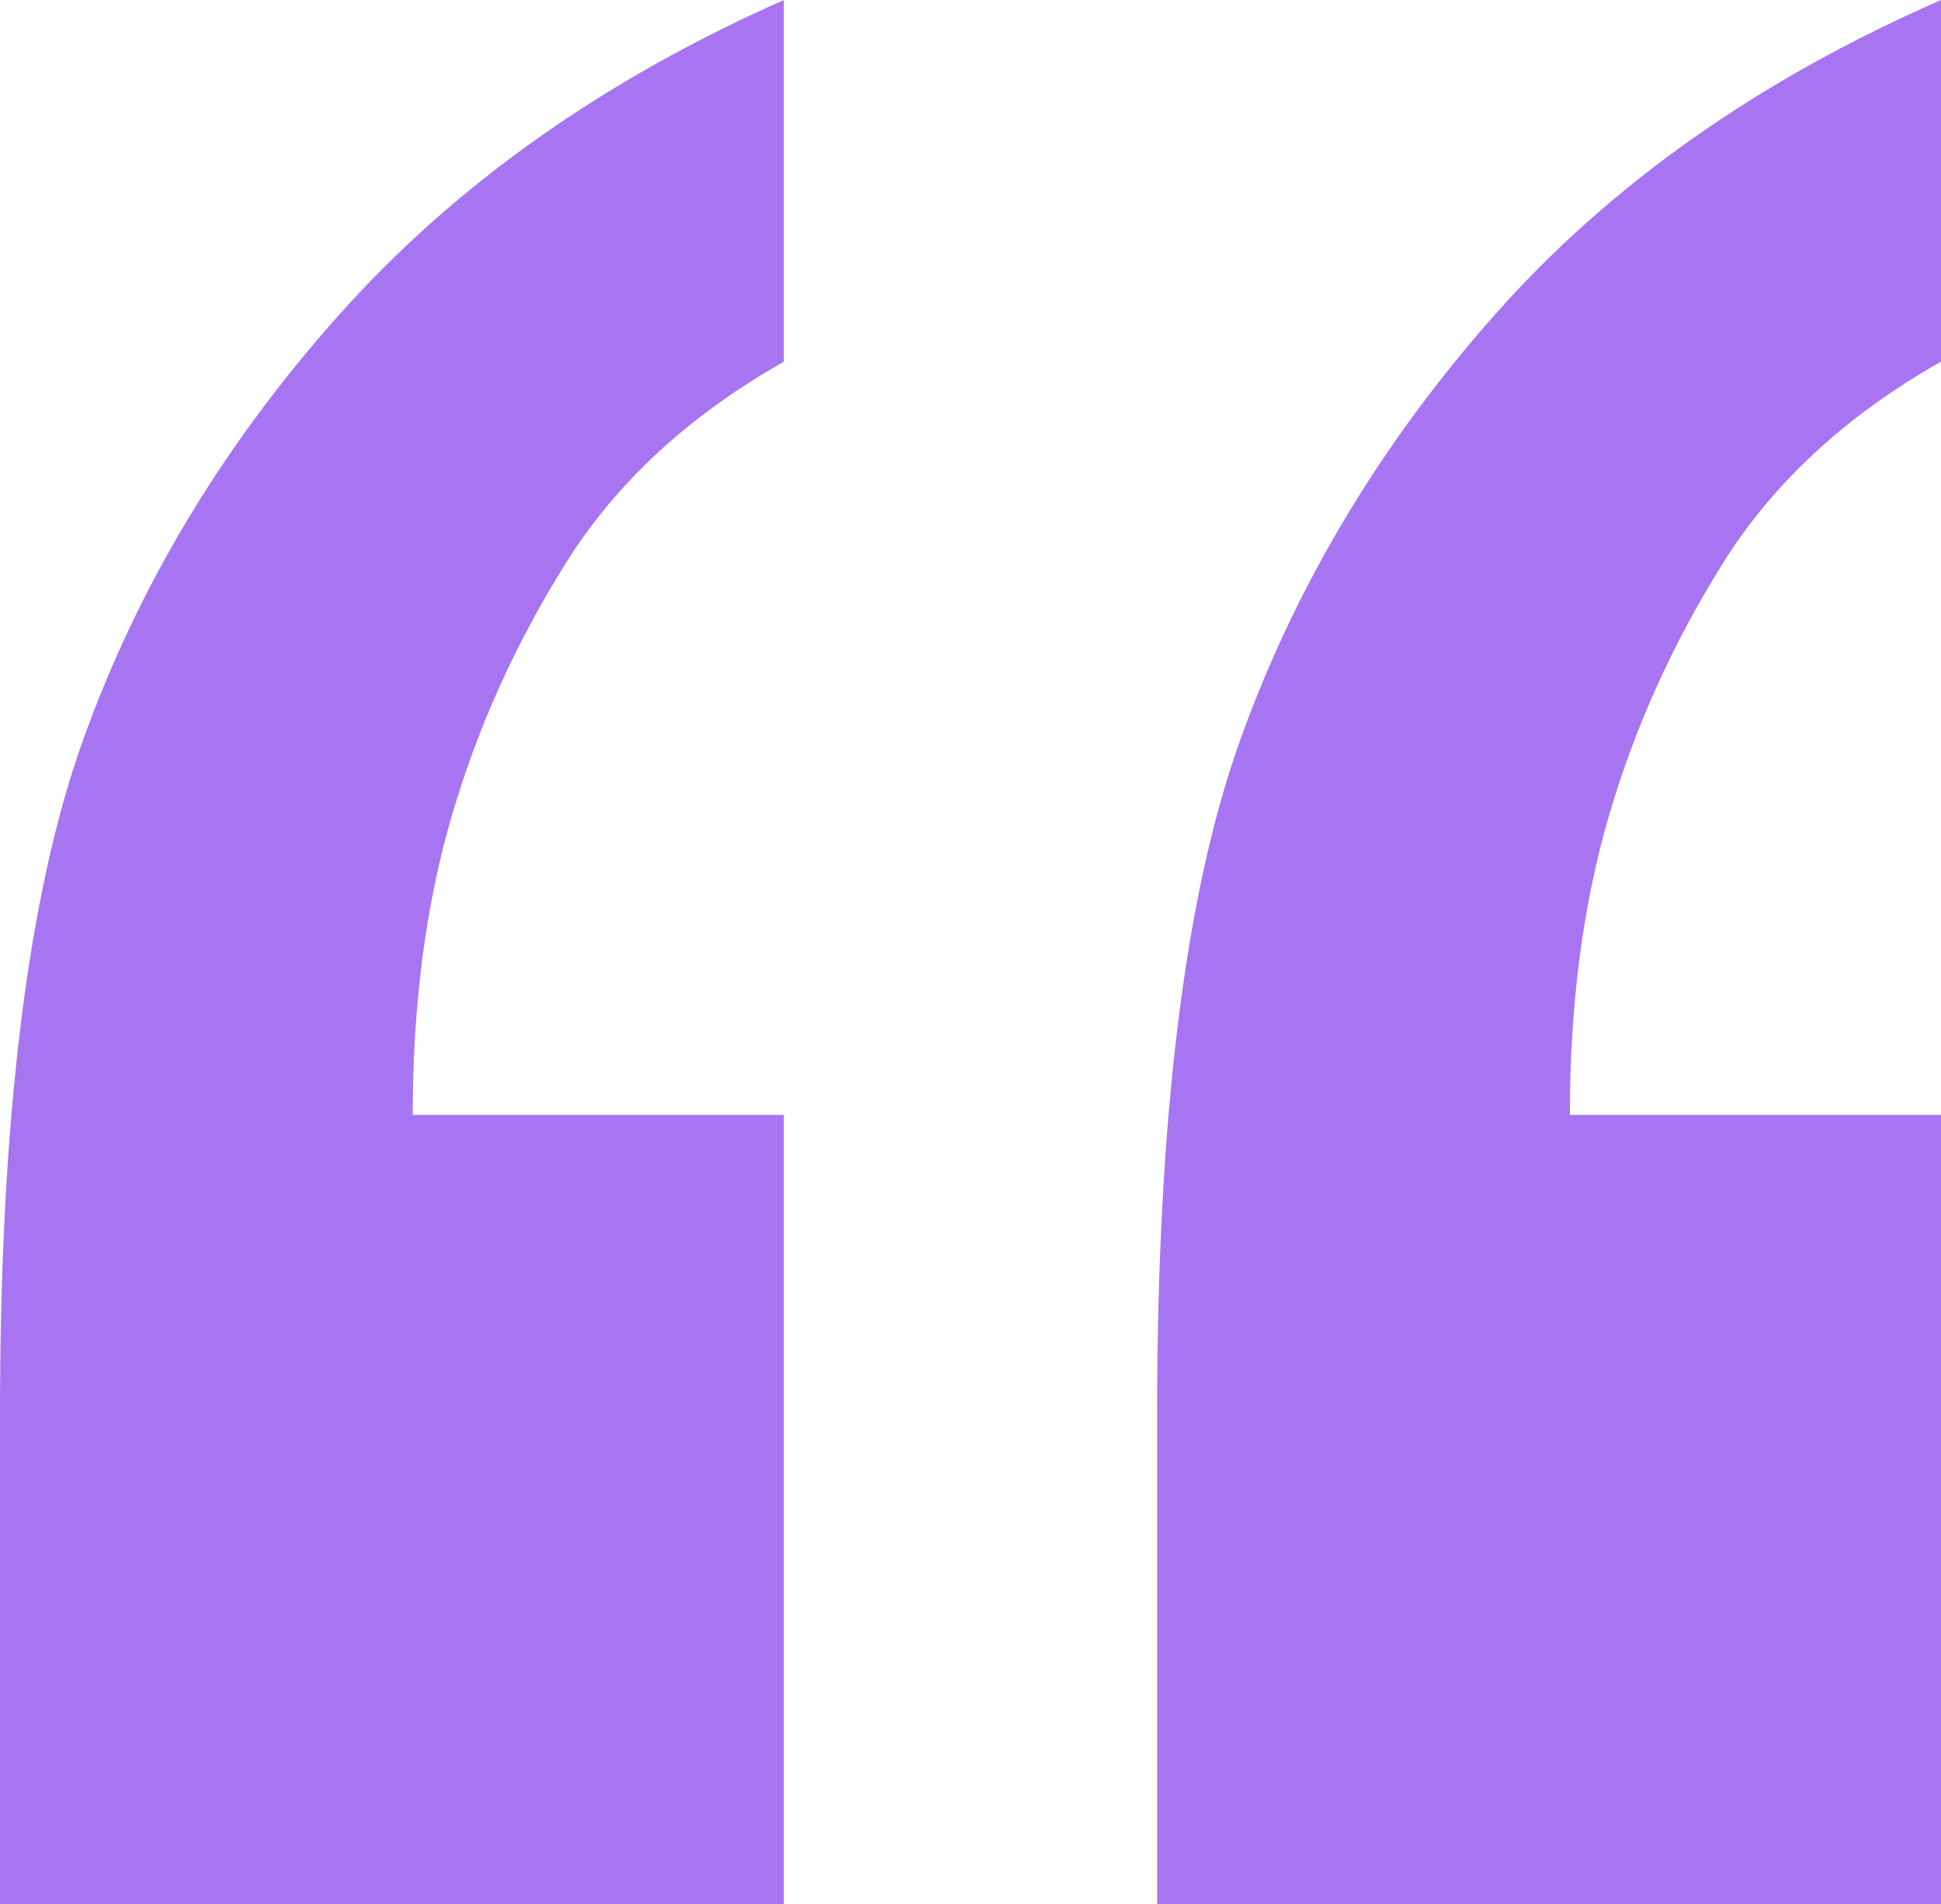
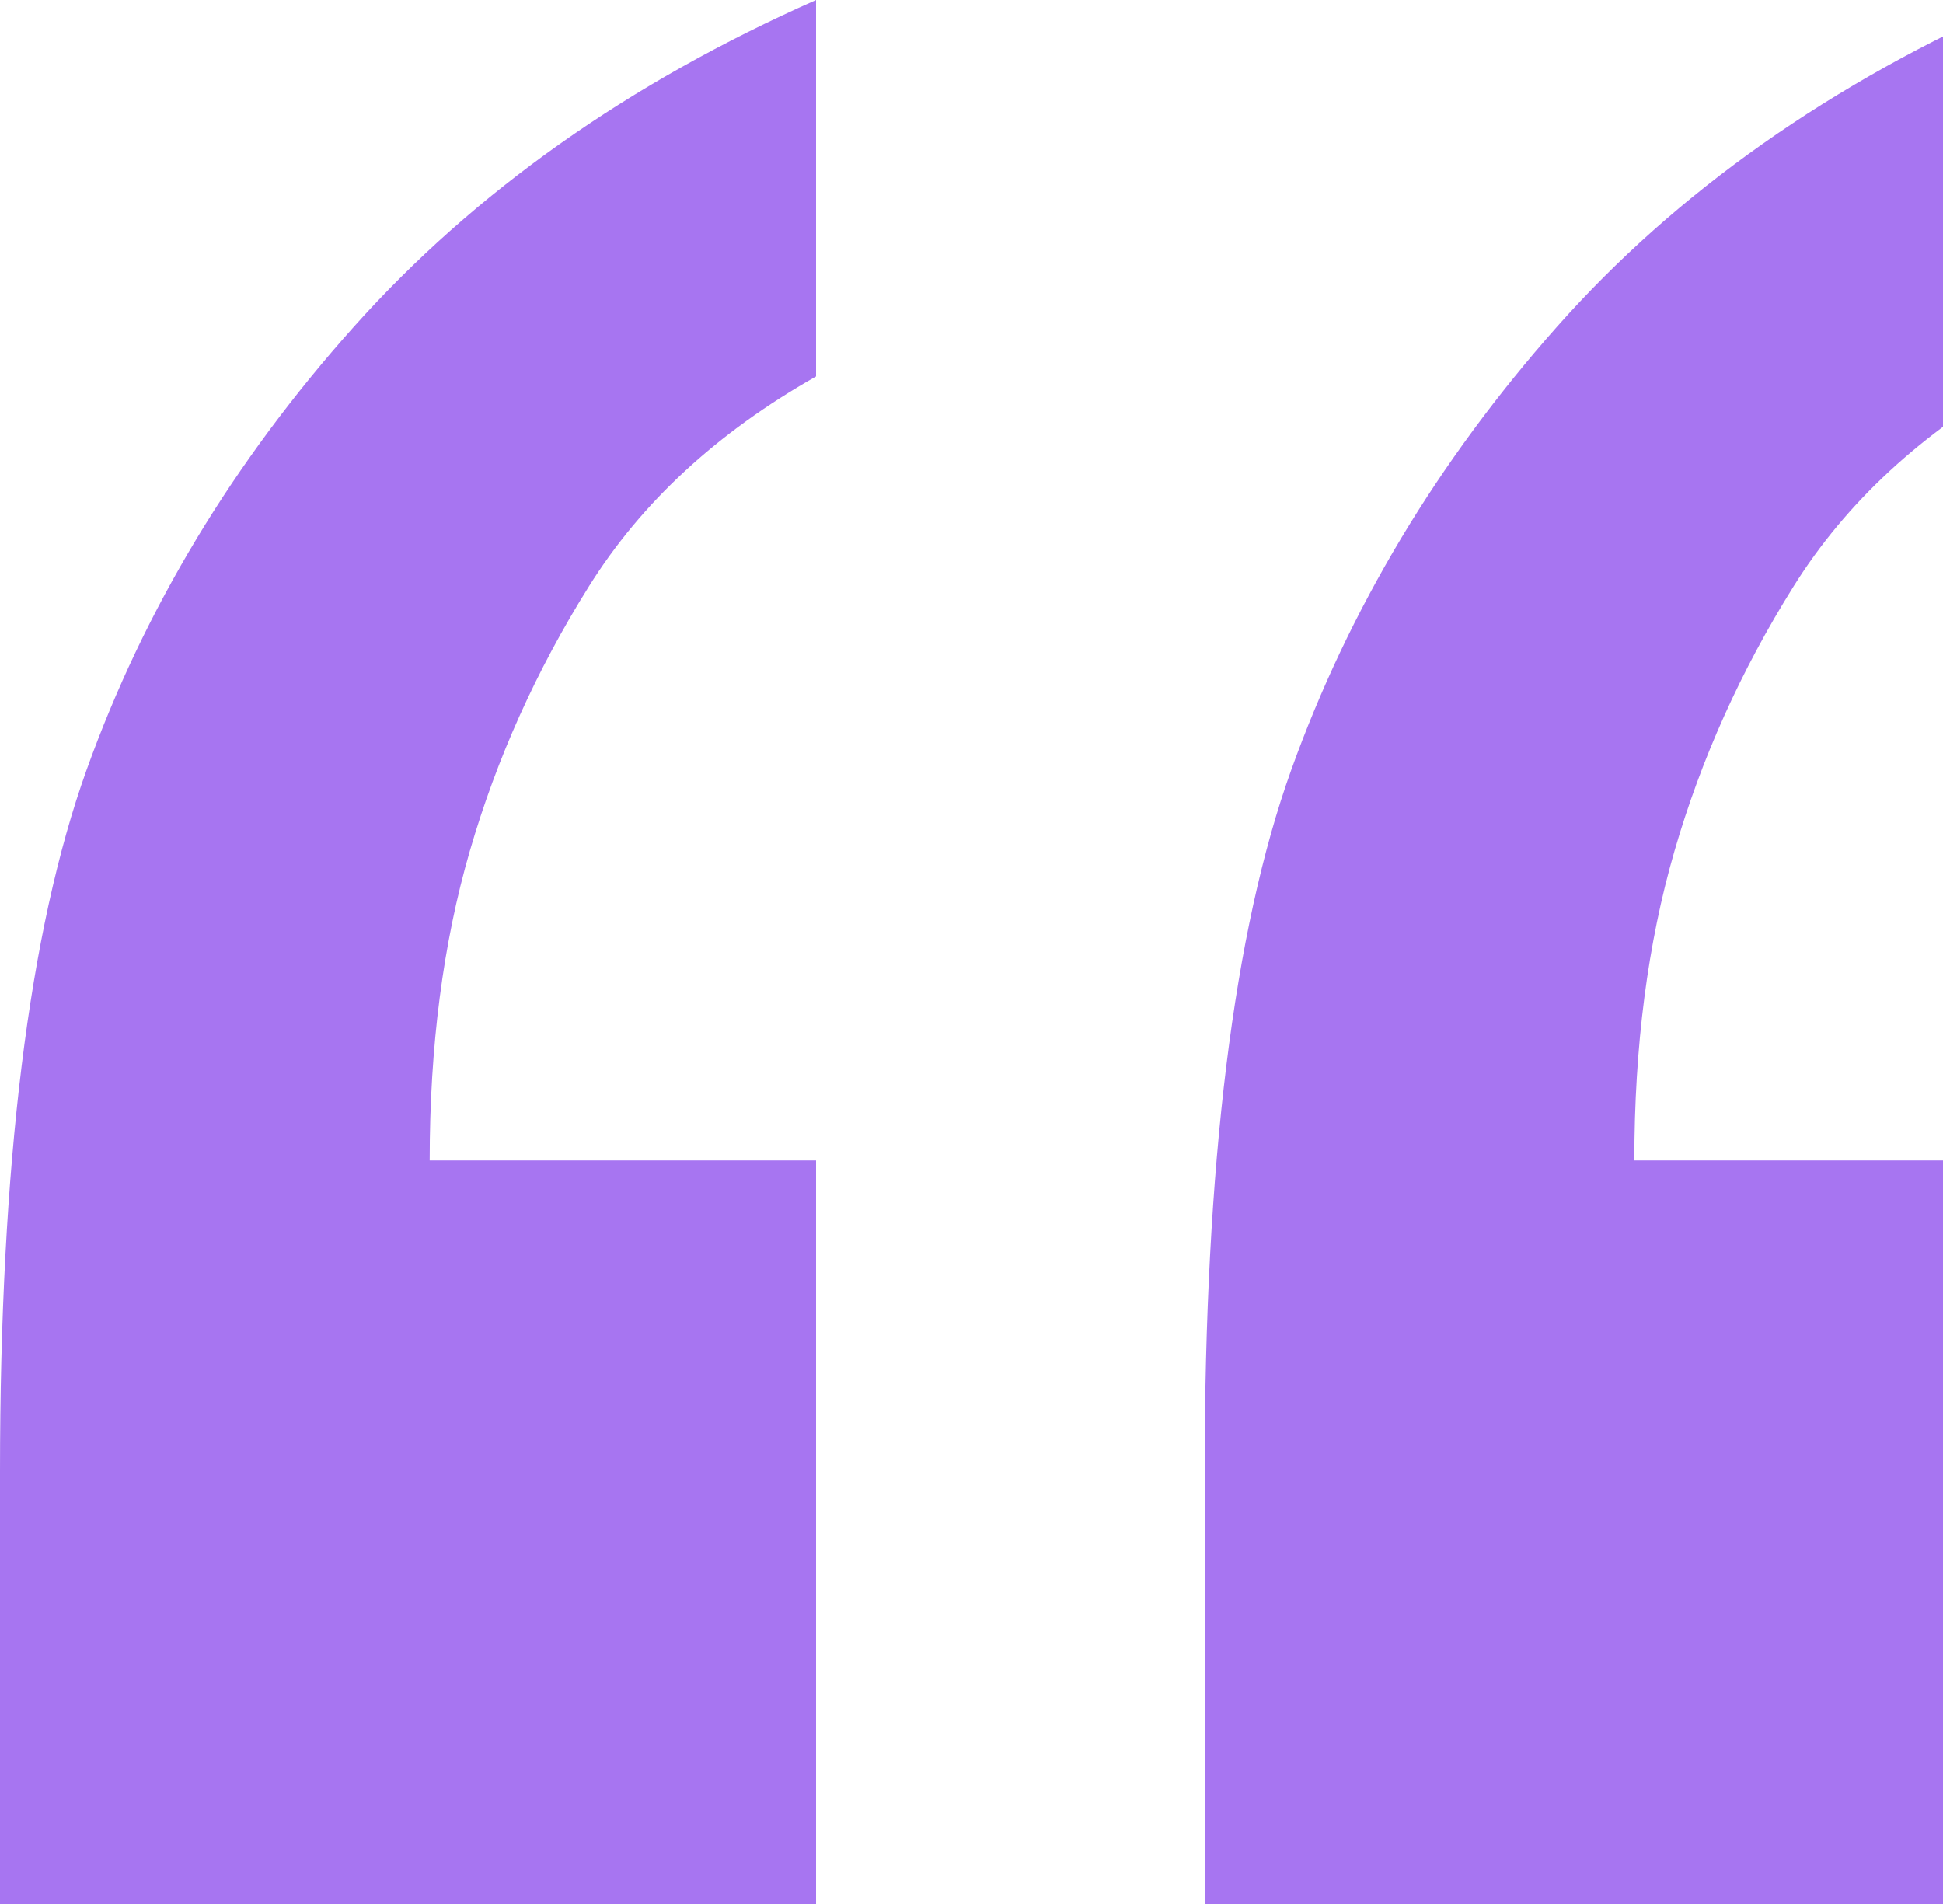
- <svg xmlns="http://www.w3.org/2000/svg" width="104" height="102">
+ <svg xmlns="http://www.w3.org/2000/svg" width="100" height="98">
  <path d="M104 102V59.727H84.114c0-5.871.689-11.182 2.068-15.933 1.379-4.75 3.42-9.287 6.125-13.61C95.01 25.86 98.909 22.257 104 19.375V0c-9.758 4.27-17.712 9.874-23.864 16.813-6.151 6.939-10.712 14.545-13.681 22.818C63.485 47.904 62 59.941 62 75.74V102h42zm-62 0V59.727H22.114c0-5.871.689-11.182 2.068-15.933 1.379-4.75 3.42-9.287 6.125-13.61C33.01 25.86 36.909 22.257 42 19.375V0c-9.652 4.27-17.58 9.874-23.784 16.813C12.01 23.752 7.424 31.358 4.455 39.631 1.485 47.904 0 59.941 0 75.74V102h42z" fill="#A775F1" fill-rule="nonzero" />
</svg>
